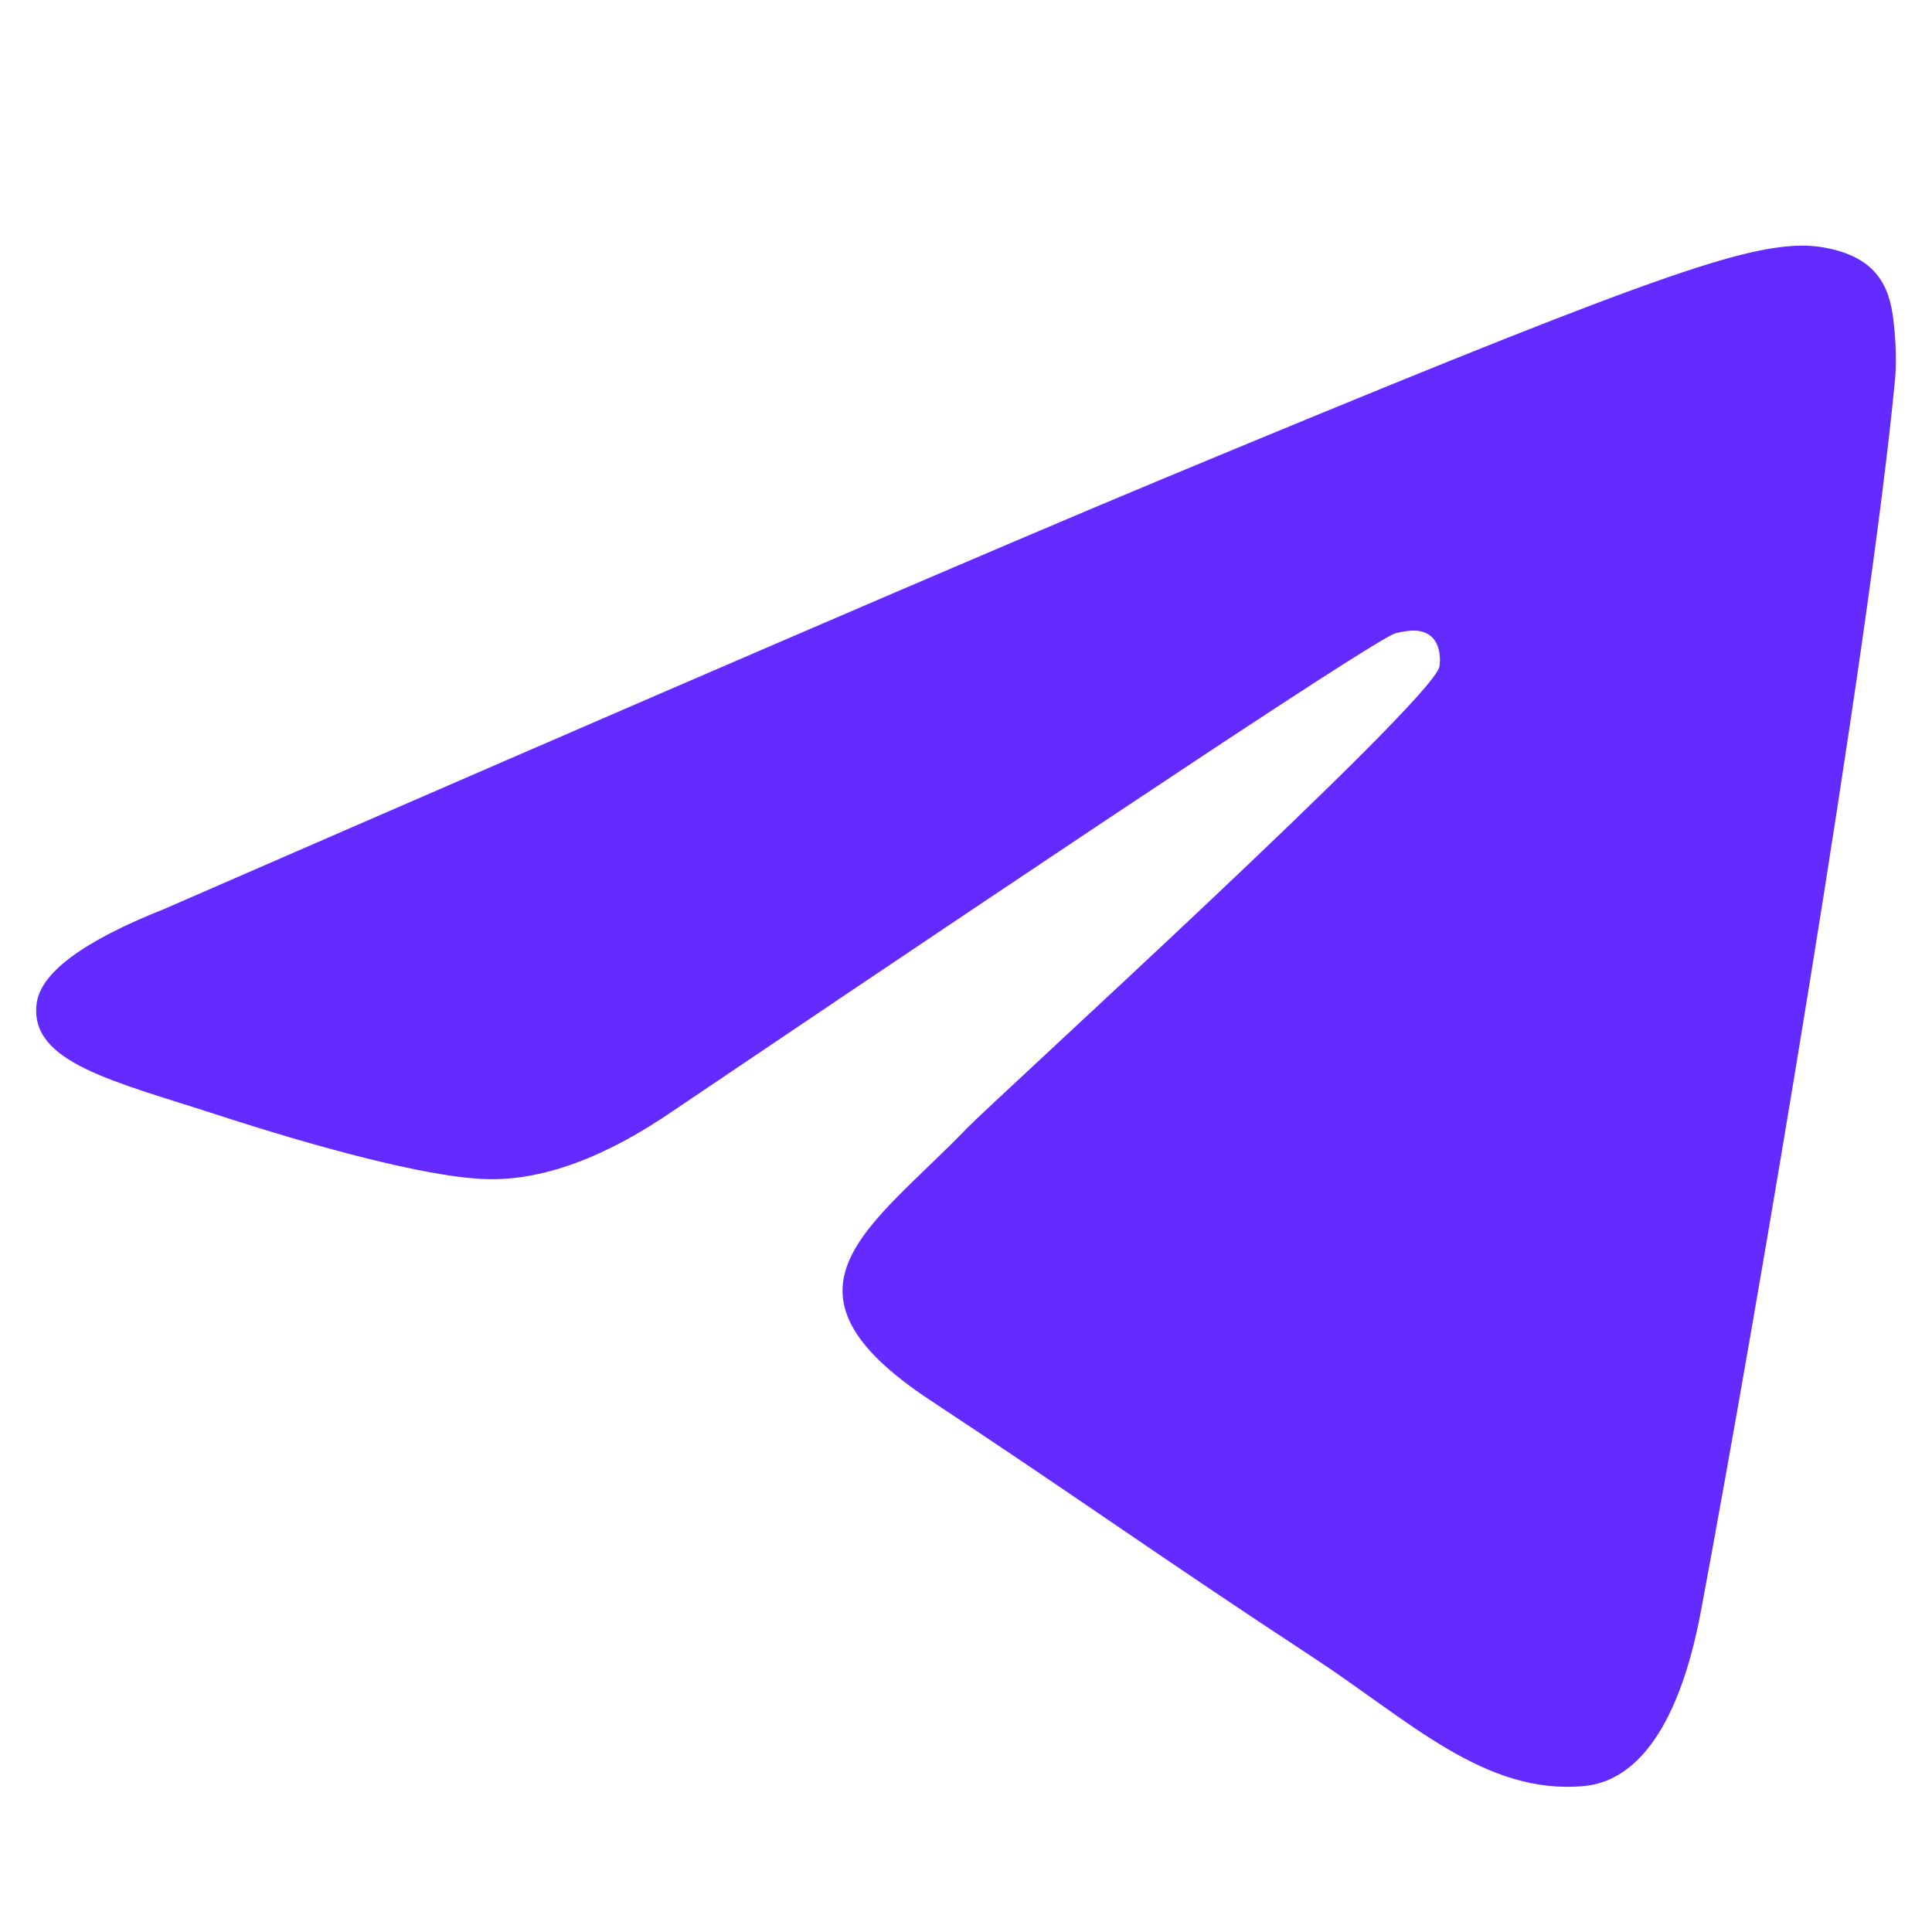
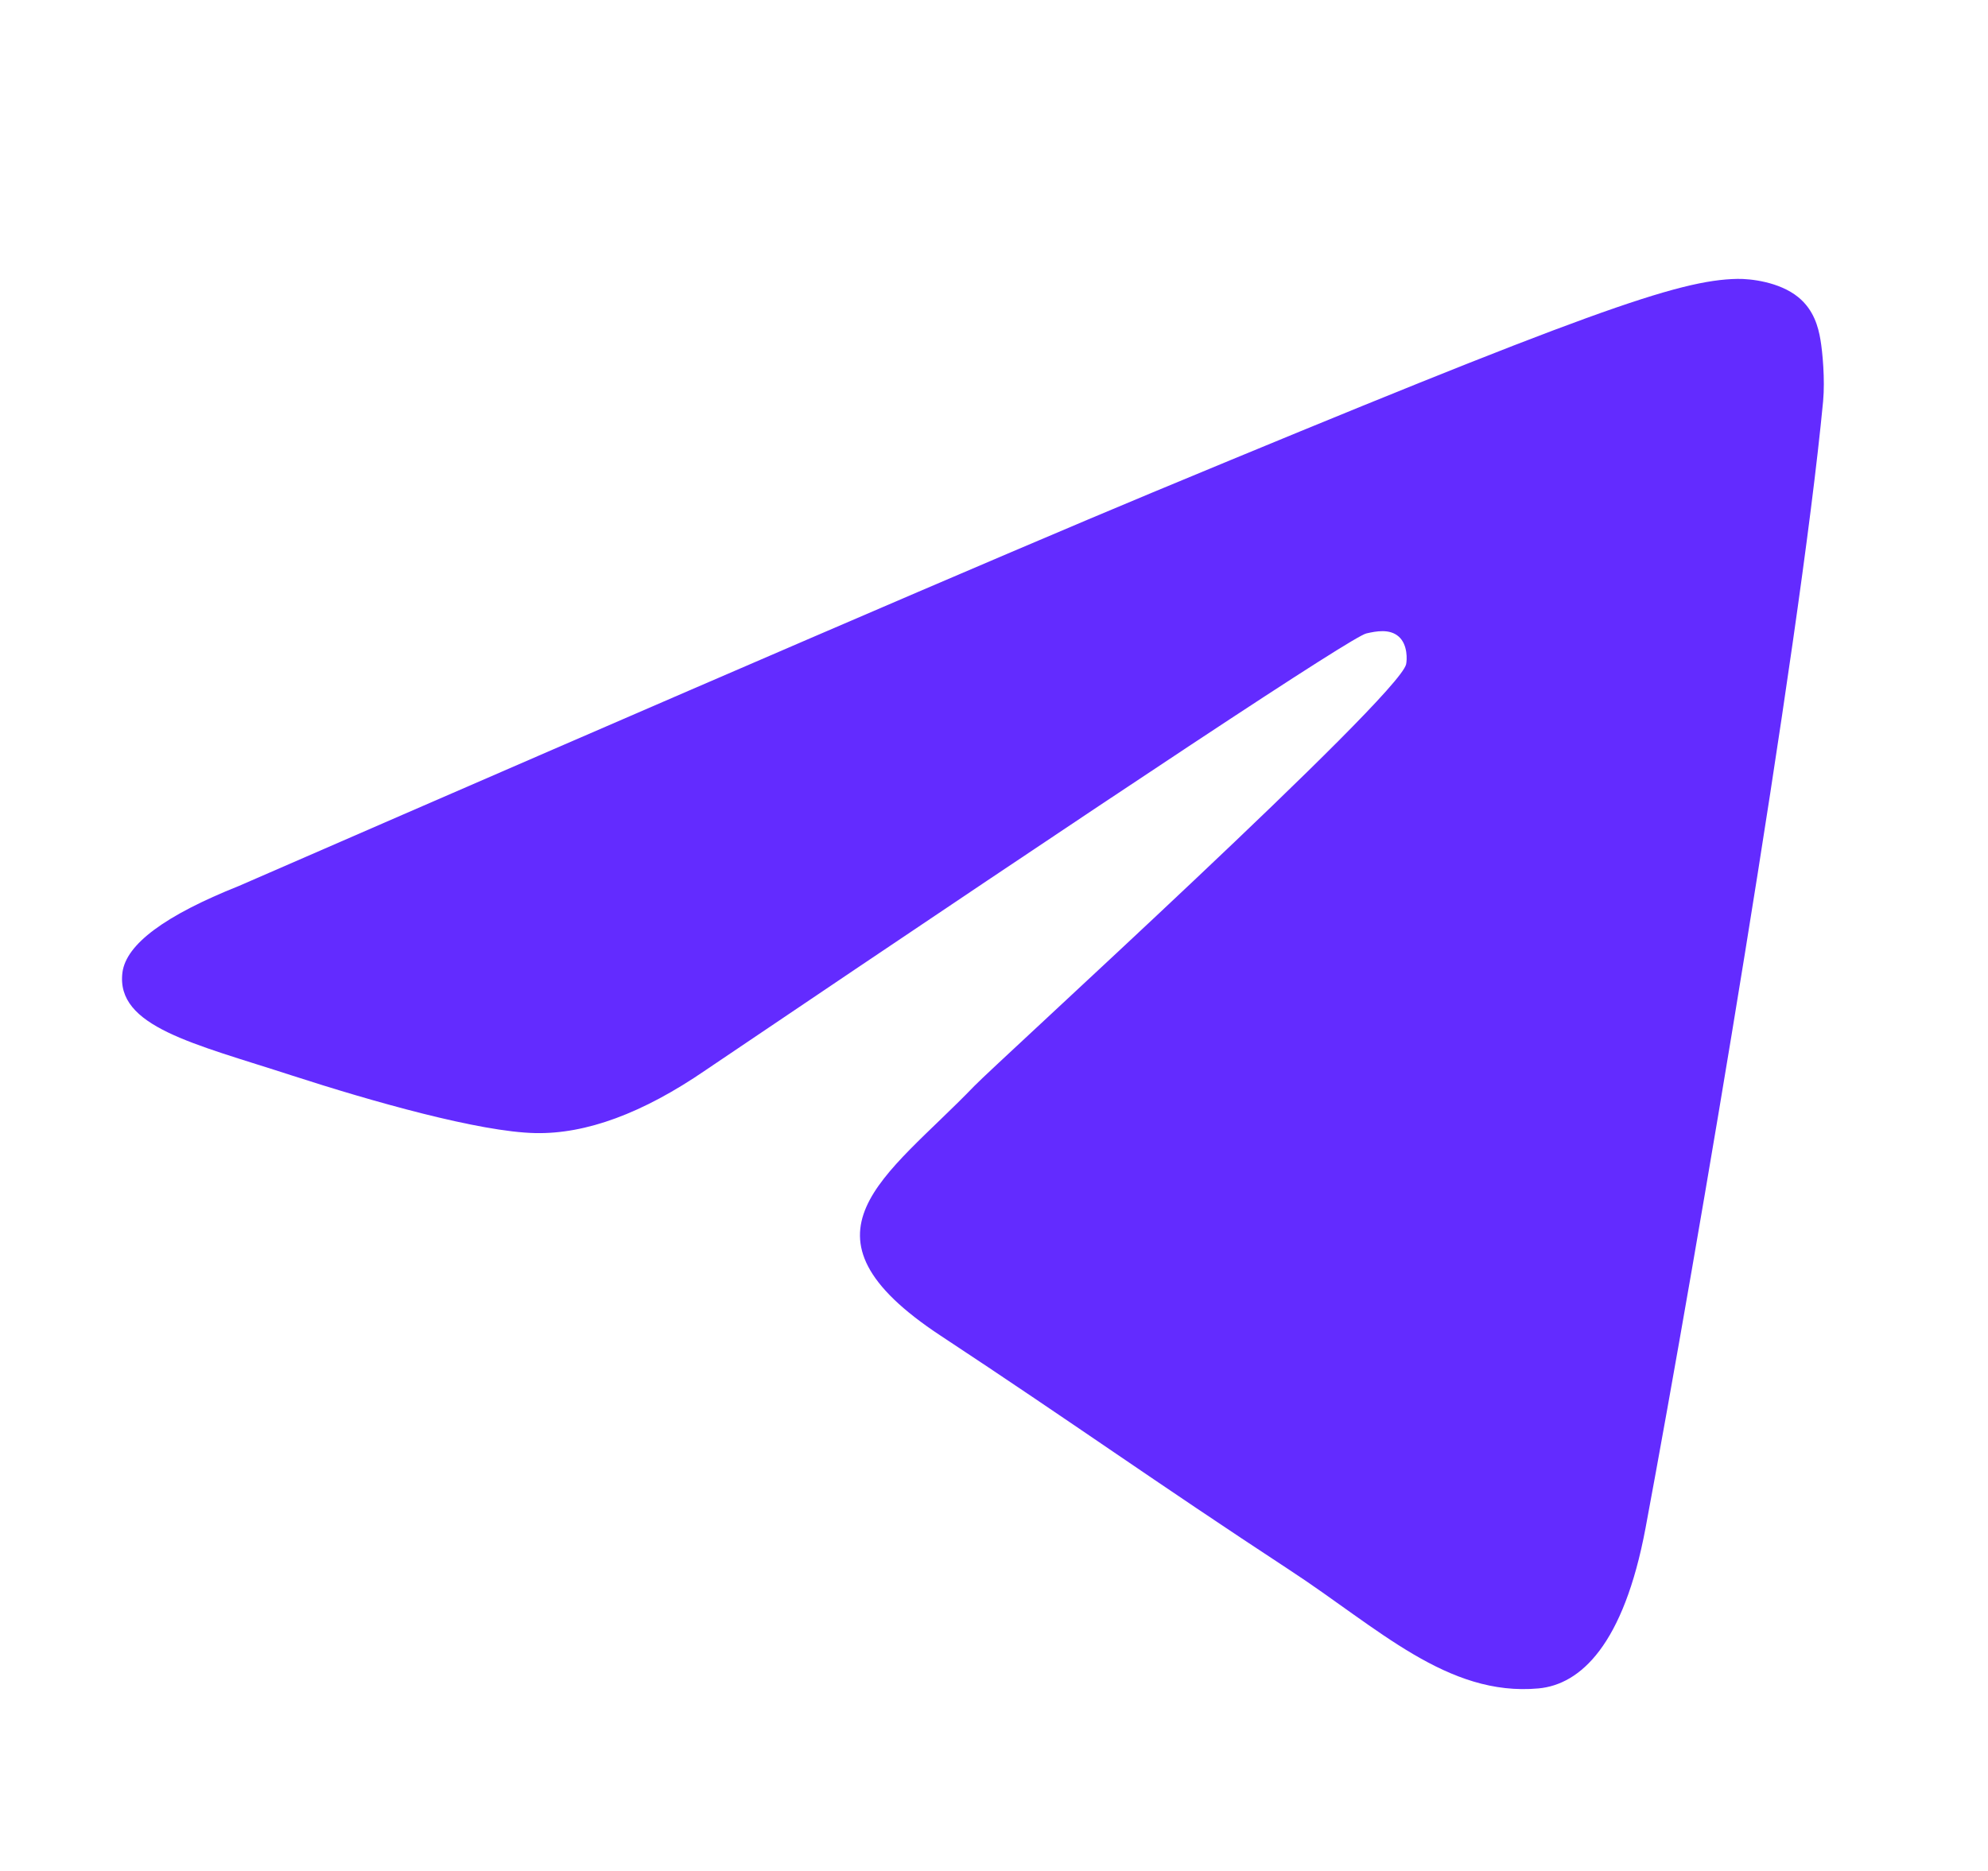
- <svg xmlns="http://www.w3.org/2000/svg" width="24" height="24" viewBox="0 0 24 24" fill="none">
-   <path fill-rule="evenodd" clip-rule="evenodd" d="M2.037 11.293C8.239 8.591 12.374 6.81 14.443 5.949C20.351 3.492 21.578 3.065 22.378 3.051C22.554 3.048 22.948 3.091 23.203 3.298C23.418 3.473 23.477 3.709 23.506 3.874C23.534 4.04 23.569 4.417 23.541 4.712C23.221 8.076 21.836 16.238 21.131 20.006C20.833 21.6 20.246 22.135 19.677 22.187C18.442 22.301 17.504 21.37 16.307 20.586C14.435 19.359 13.377 18.595 11.56 17.397C9.46 16.013 10.821 15.252 12.018 14.009C12.331 13.684 17.774 8.733 17.88 8.284C17.893 8.228 17.905 8.018 17.781 7.908C17.656 7.797 17.473 7.835 17.34 7.865C17.152 7.908 14.161 9.885 8.367 13.796C7.518 14.379 6.749 14.663 6.06 14.648C5.301 14.632 3.84 14.219 2.753 13.866C1.421 13.432 0.362 13.204 0.455 12.468C0.503 12.085 1.03 11.693 2.037 11.293Z" fill="#632BFF" />
+ <svg xmlns="http://www.w3.org/2000/svg" width="17" height="16" viewBox="0 0 17 16" fill="none">
+   <path fill-rule="evenodd" clip-rule="evenodd" d="M2.044 7.576C5.951 5.875 8.555 4.753 9.859 4.21C13.58 2.663 14.353 2.394 14.857 2.385C14.968 2.383 15.216 2.41 15.377 2.541C15.512 2.651 15.549 2.799 15.567 2.904C15.585 3.008 15.607 3.245 15.59 3.431C15.388 5.55 14.515 10.692 14.072 13.065C13.884 14.069 13.514 14.406 13.156 14.439C12.378 14.51 11.787 13.924 11.033 13.43C9.854 12.657 9.187 12.176 8.043 11.422C6.72 10.55 7.577 10.071 8.331 9.288C8.529 9.083 11.957 5.964 12.024 5.681C12.032 5.646 12.04 5.514 11.961 5.444C11.883 5.375 11.767 5.398 11.684 5.417C11.565 5.444 9.681 6.689 6.032 9.153C5.497 9.52 5.012 9.699 4.578 9.69C4.1 9.68 3.18 9.419 2.495 9.197C1.656 8.924 0.989 8.78 1.047 8.317C1.078 8.075 1.41 7.829 2.044 7.576Z" fill="#632BFF" />
</svg>
